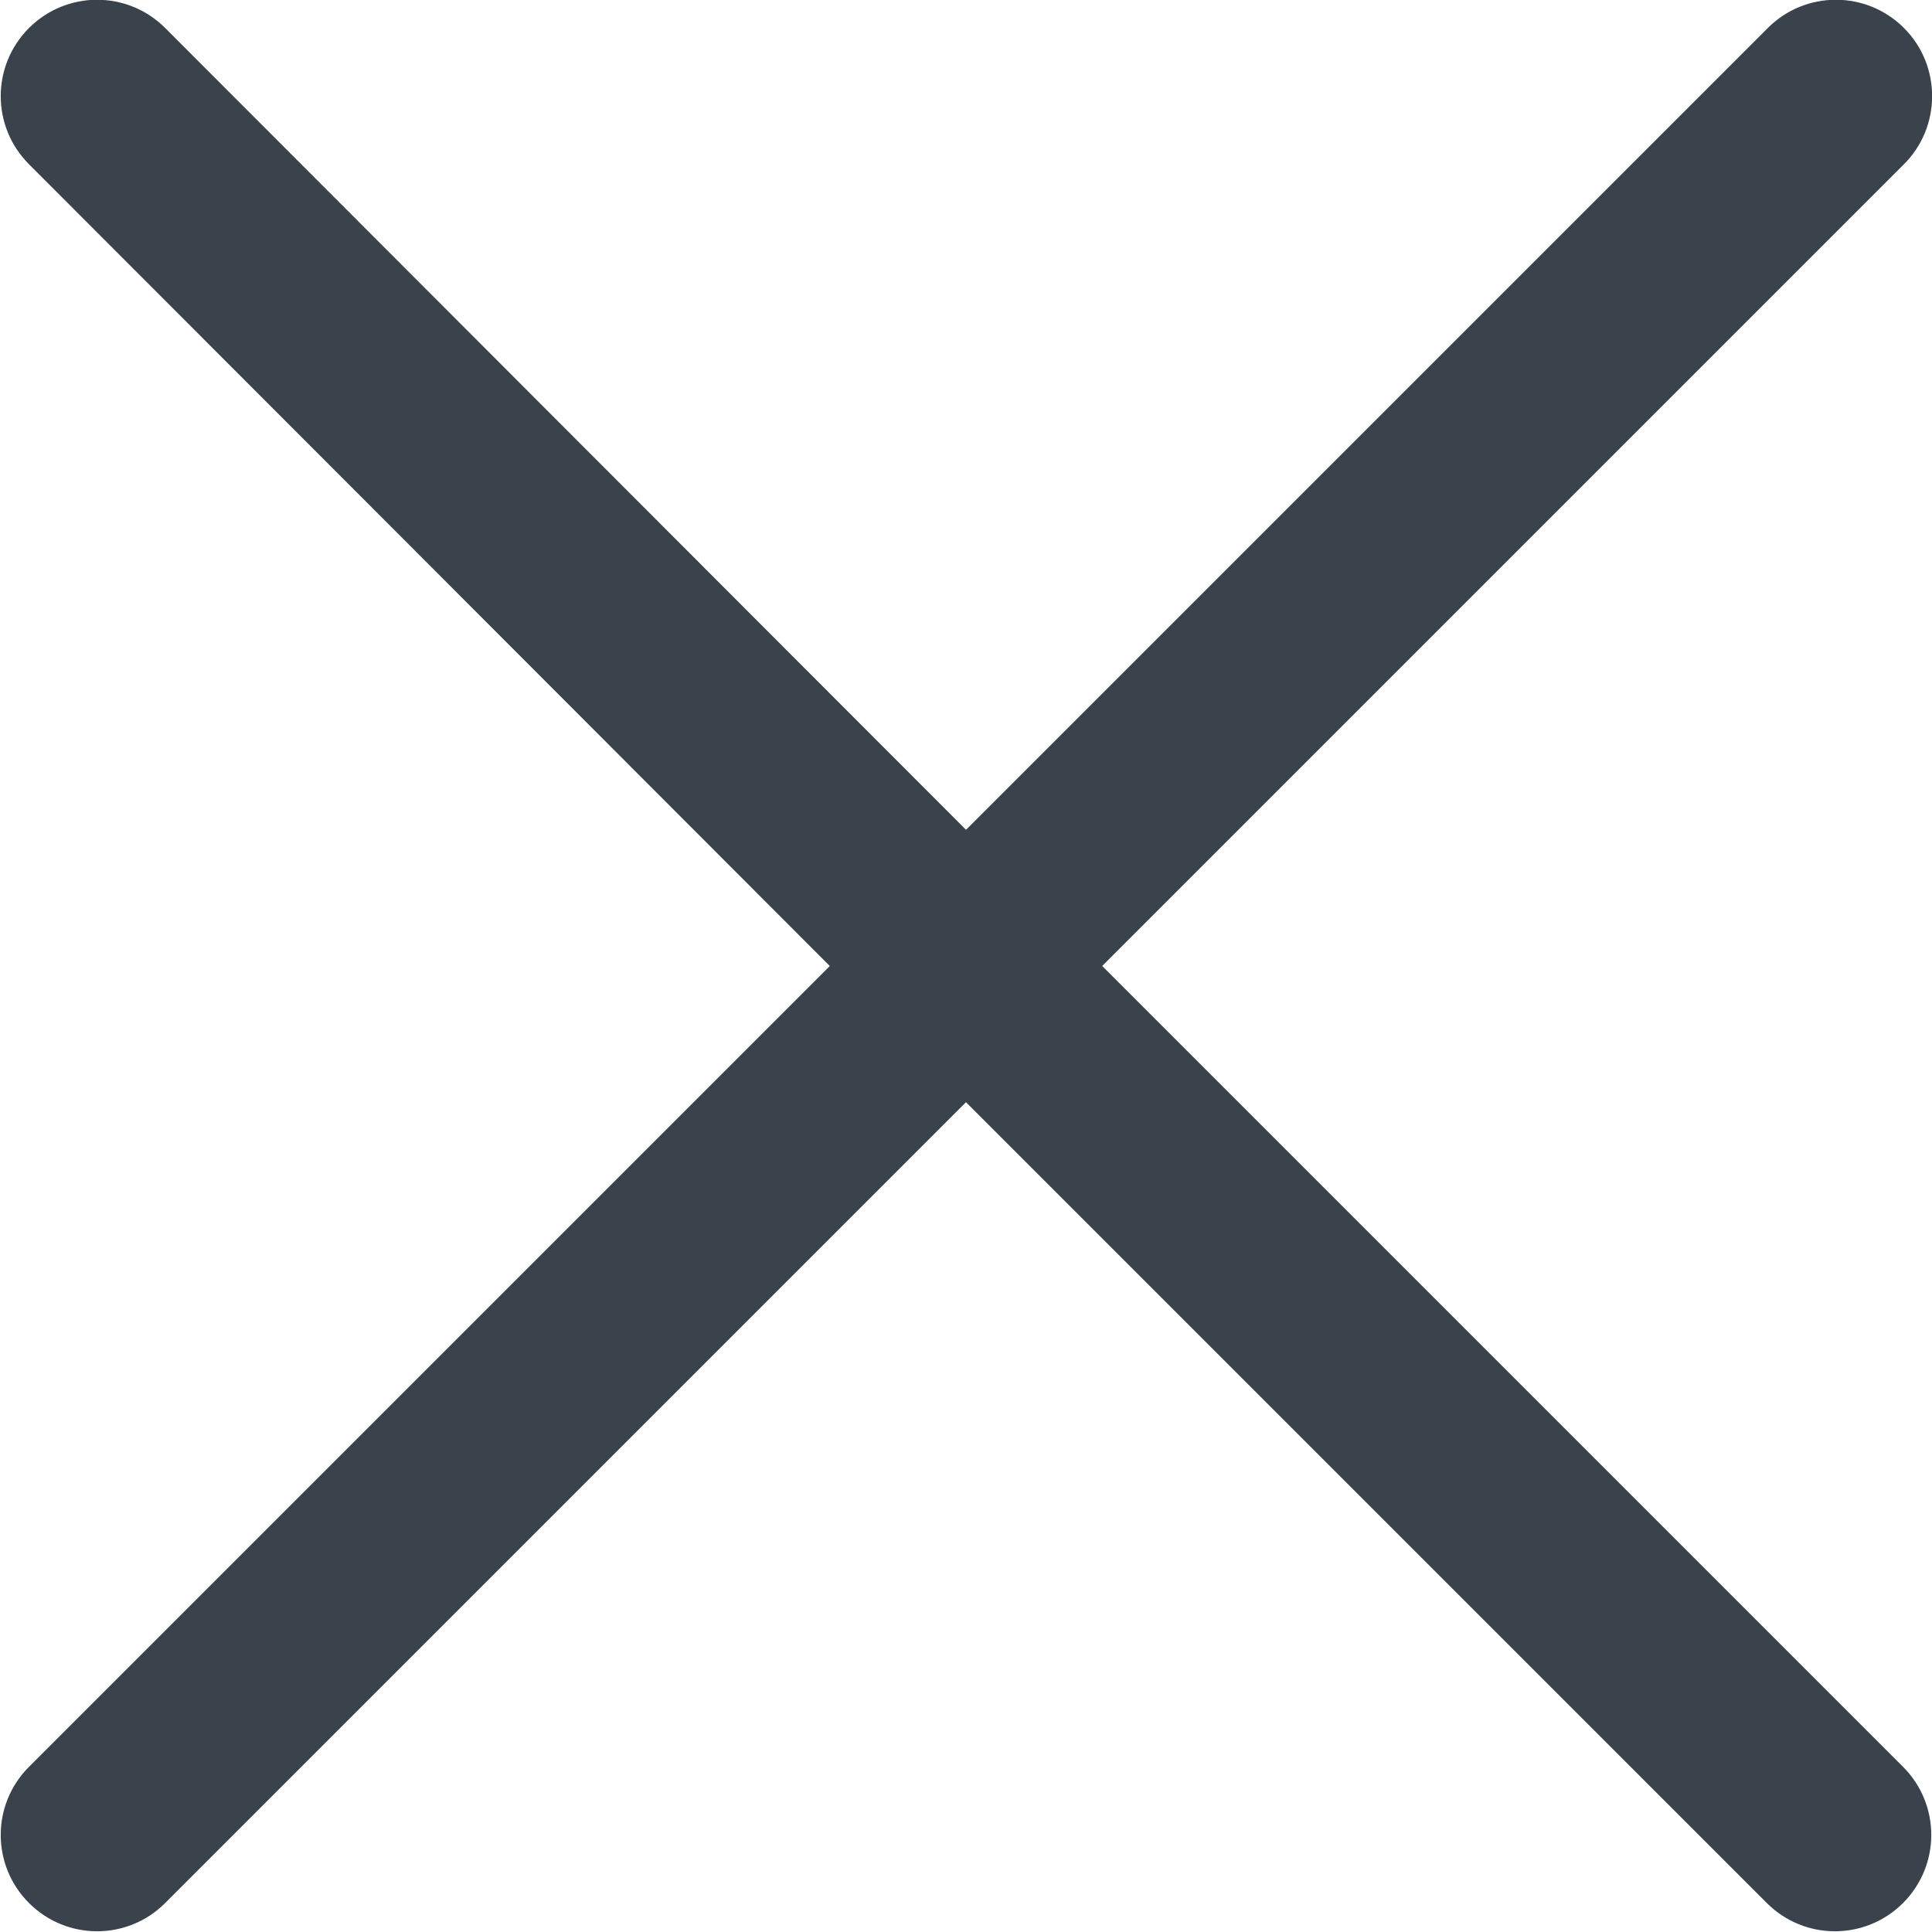
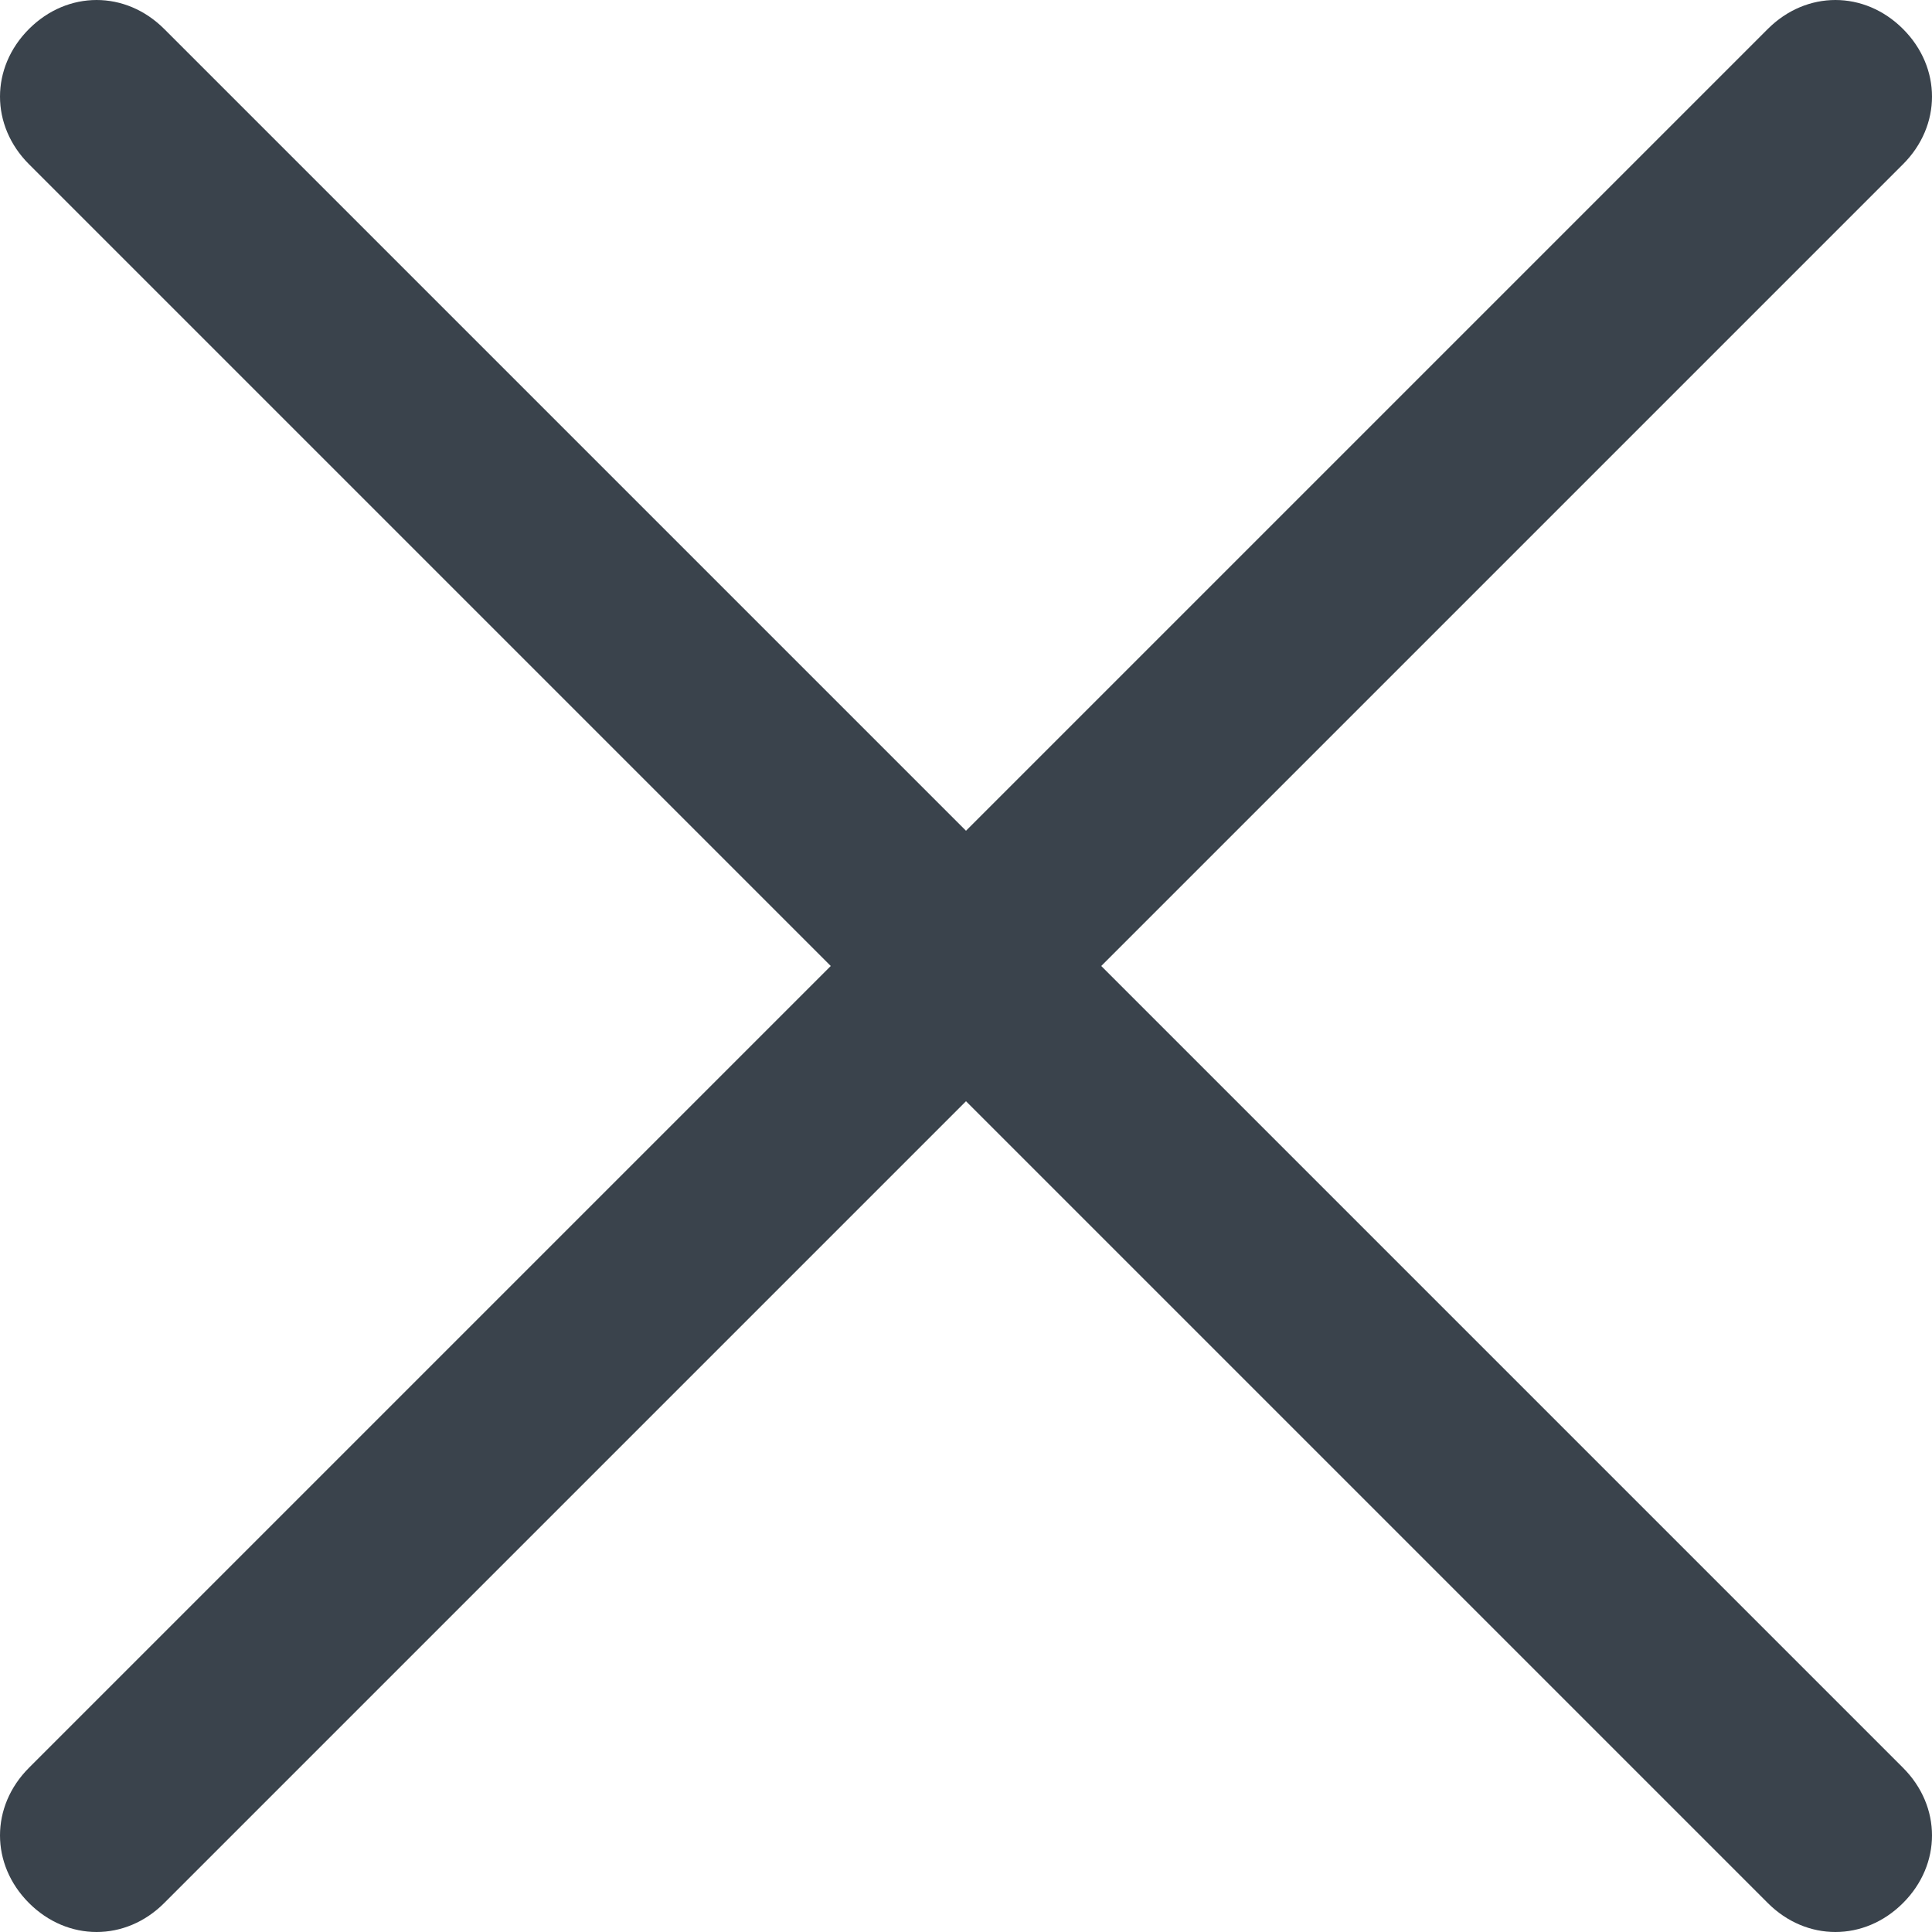
- <svg xmlns="http://www.w3.org/2000/svg" version="1.1" id="Calque_1" x="0px" y="0px" viewBox="0 0 20 20" enable-background="new 0 0 20 20" xml:space="preserve">
-   <g>
-     <path fill="#3A434C" d="M19.71,0.29c-0.39-0.39-1.02-0.39-1.41,0L10,8.59L1.71,0.29c-0.39-0.39-1.02-0.39-1.41,0   c-0.39,0.39-0.39,1.02,0,1.41L8.59,10l-8.29,8.29c-0.39,0.39-0.39,1.02,0,1.41c0.39,0.39,1.02,0.39,1.41,0L10,11.41l8.29,8.29   c0.39,0.39,1.02,0.39,1.41,0c0.39-0.39,0.39-1.02,0-1.41L11.41,10l8.29-8.29C20.1,1.32,20.1,0.68,19.71,0.29z" />
-   </g>
+ <svg xmlns="http://www.w3.org/2000/svg" version="1.1" id="Calque_1" x="0px" y="0px" viewBox="0 0 20 20" style="enable-background:new 0 0 20 20;" xml:space="preserve">
+   <style type="text/css">
+ 	.st0{fill:#3A434C;}
+ </style>
+   <path class="st0" d="M19.7,0.3c-0.4-0.4-1-0.4-1.4,0L10,8.6L1.7,0.3c-0.4-0.4-1-0.4-1.4,0s-0.4,1,0,1.4L8.6,10l-8.3,8.3  c-0.4,0.4-0.4,1,0,1.4s1,0.4,1.4,0l8.3-8.3l8.3,8.3c0.4,0.4,1,0.4,1.4,0s0.4-1,0-1.4L11.4,10l8.3-8.3C20.1,1.3,20.1,0.7,19.7,0.3z" />
</svg>
